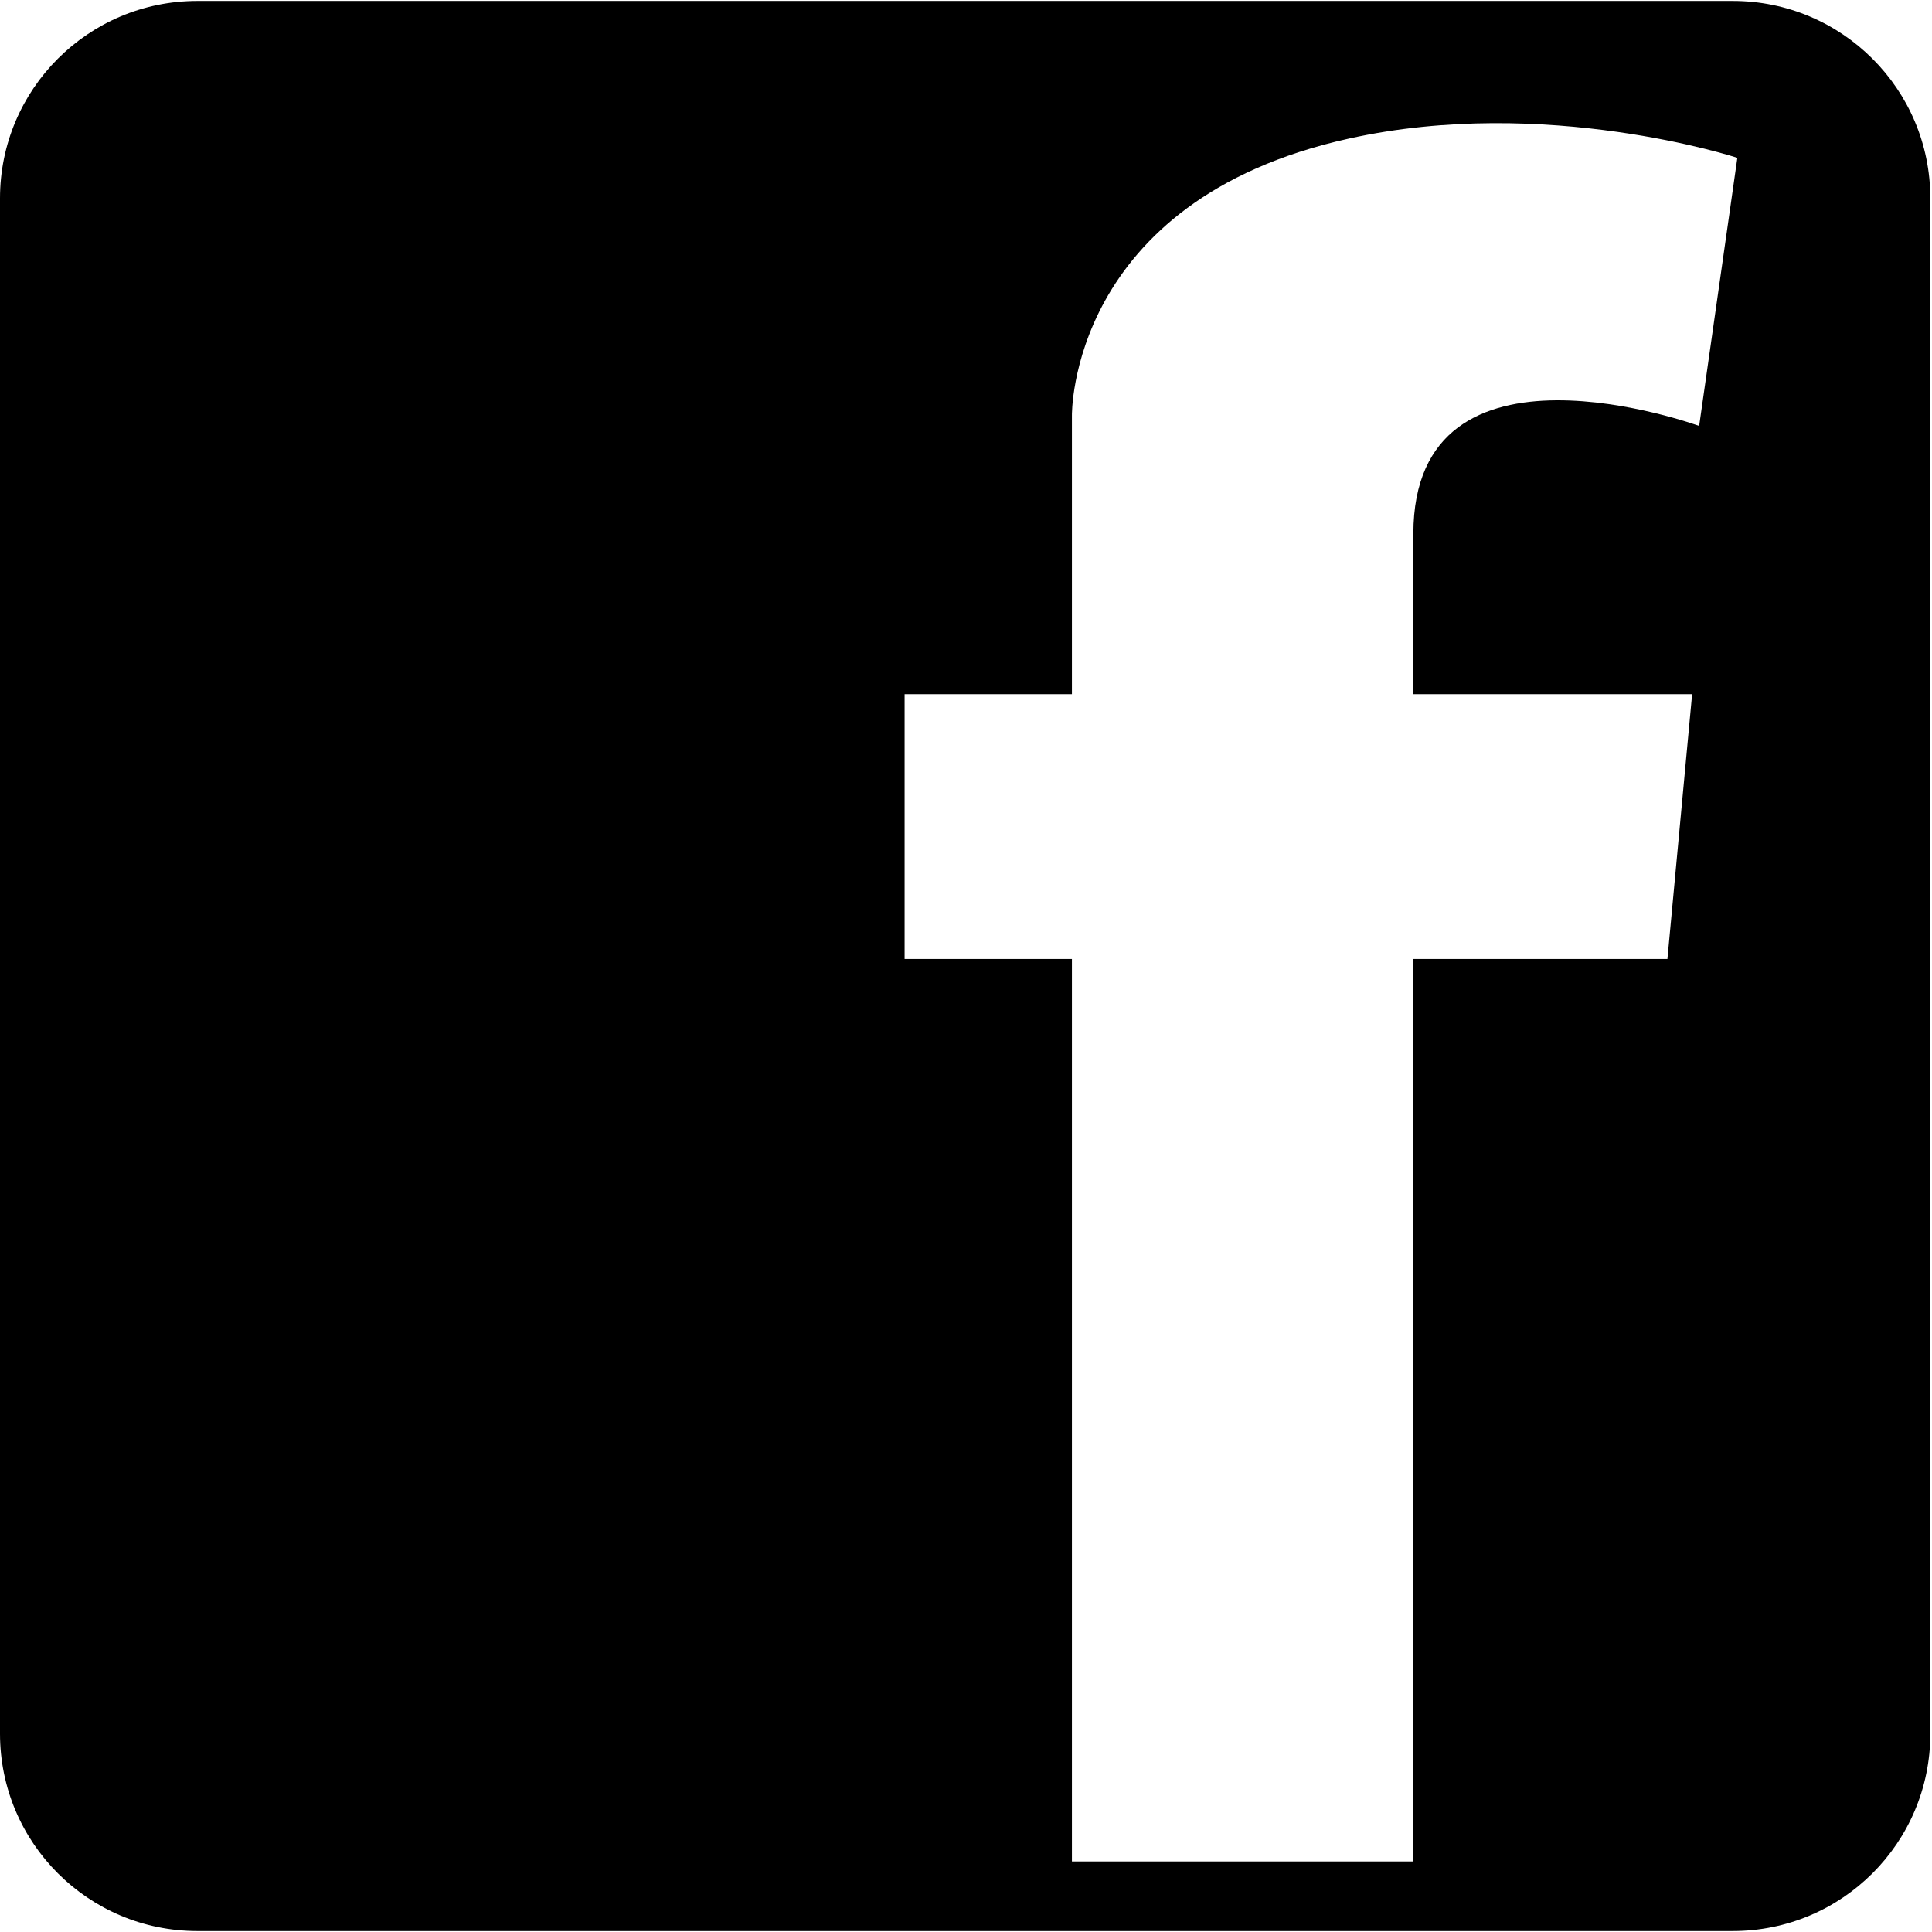
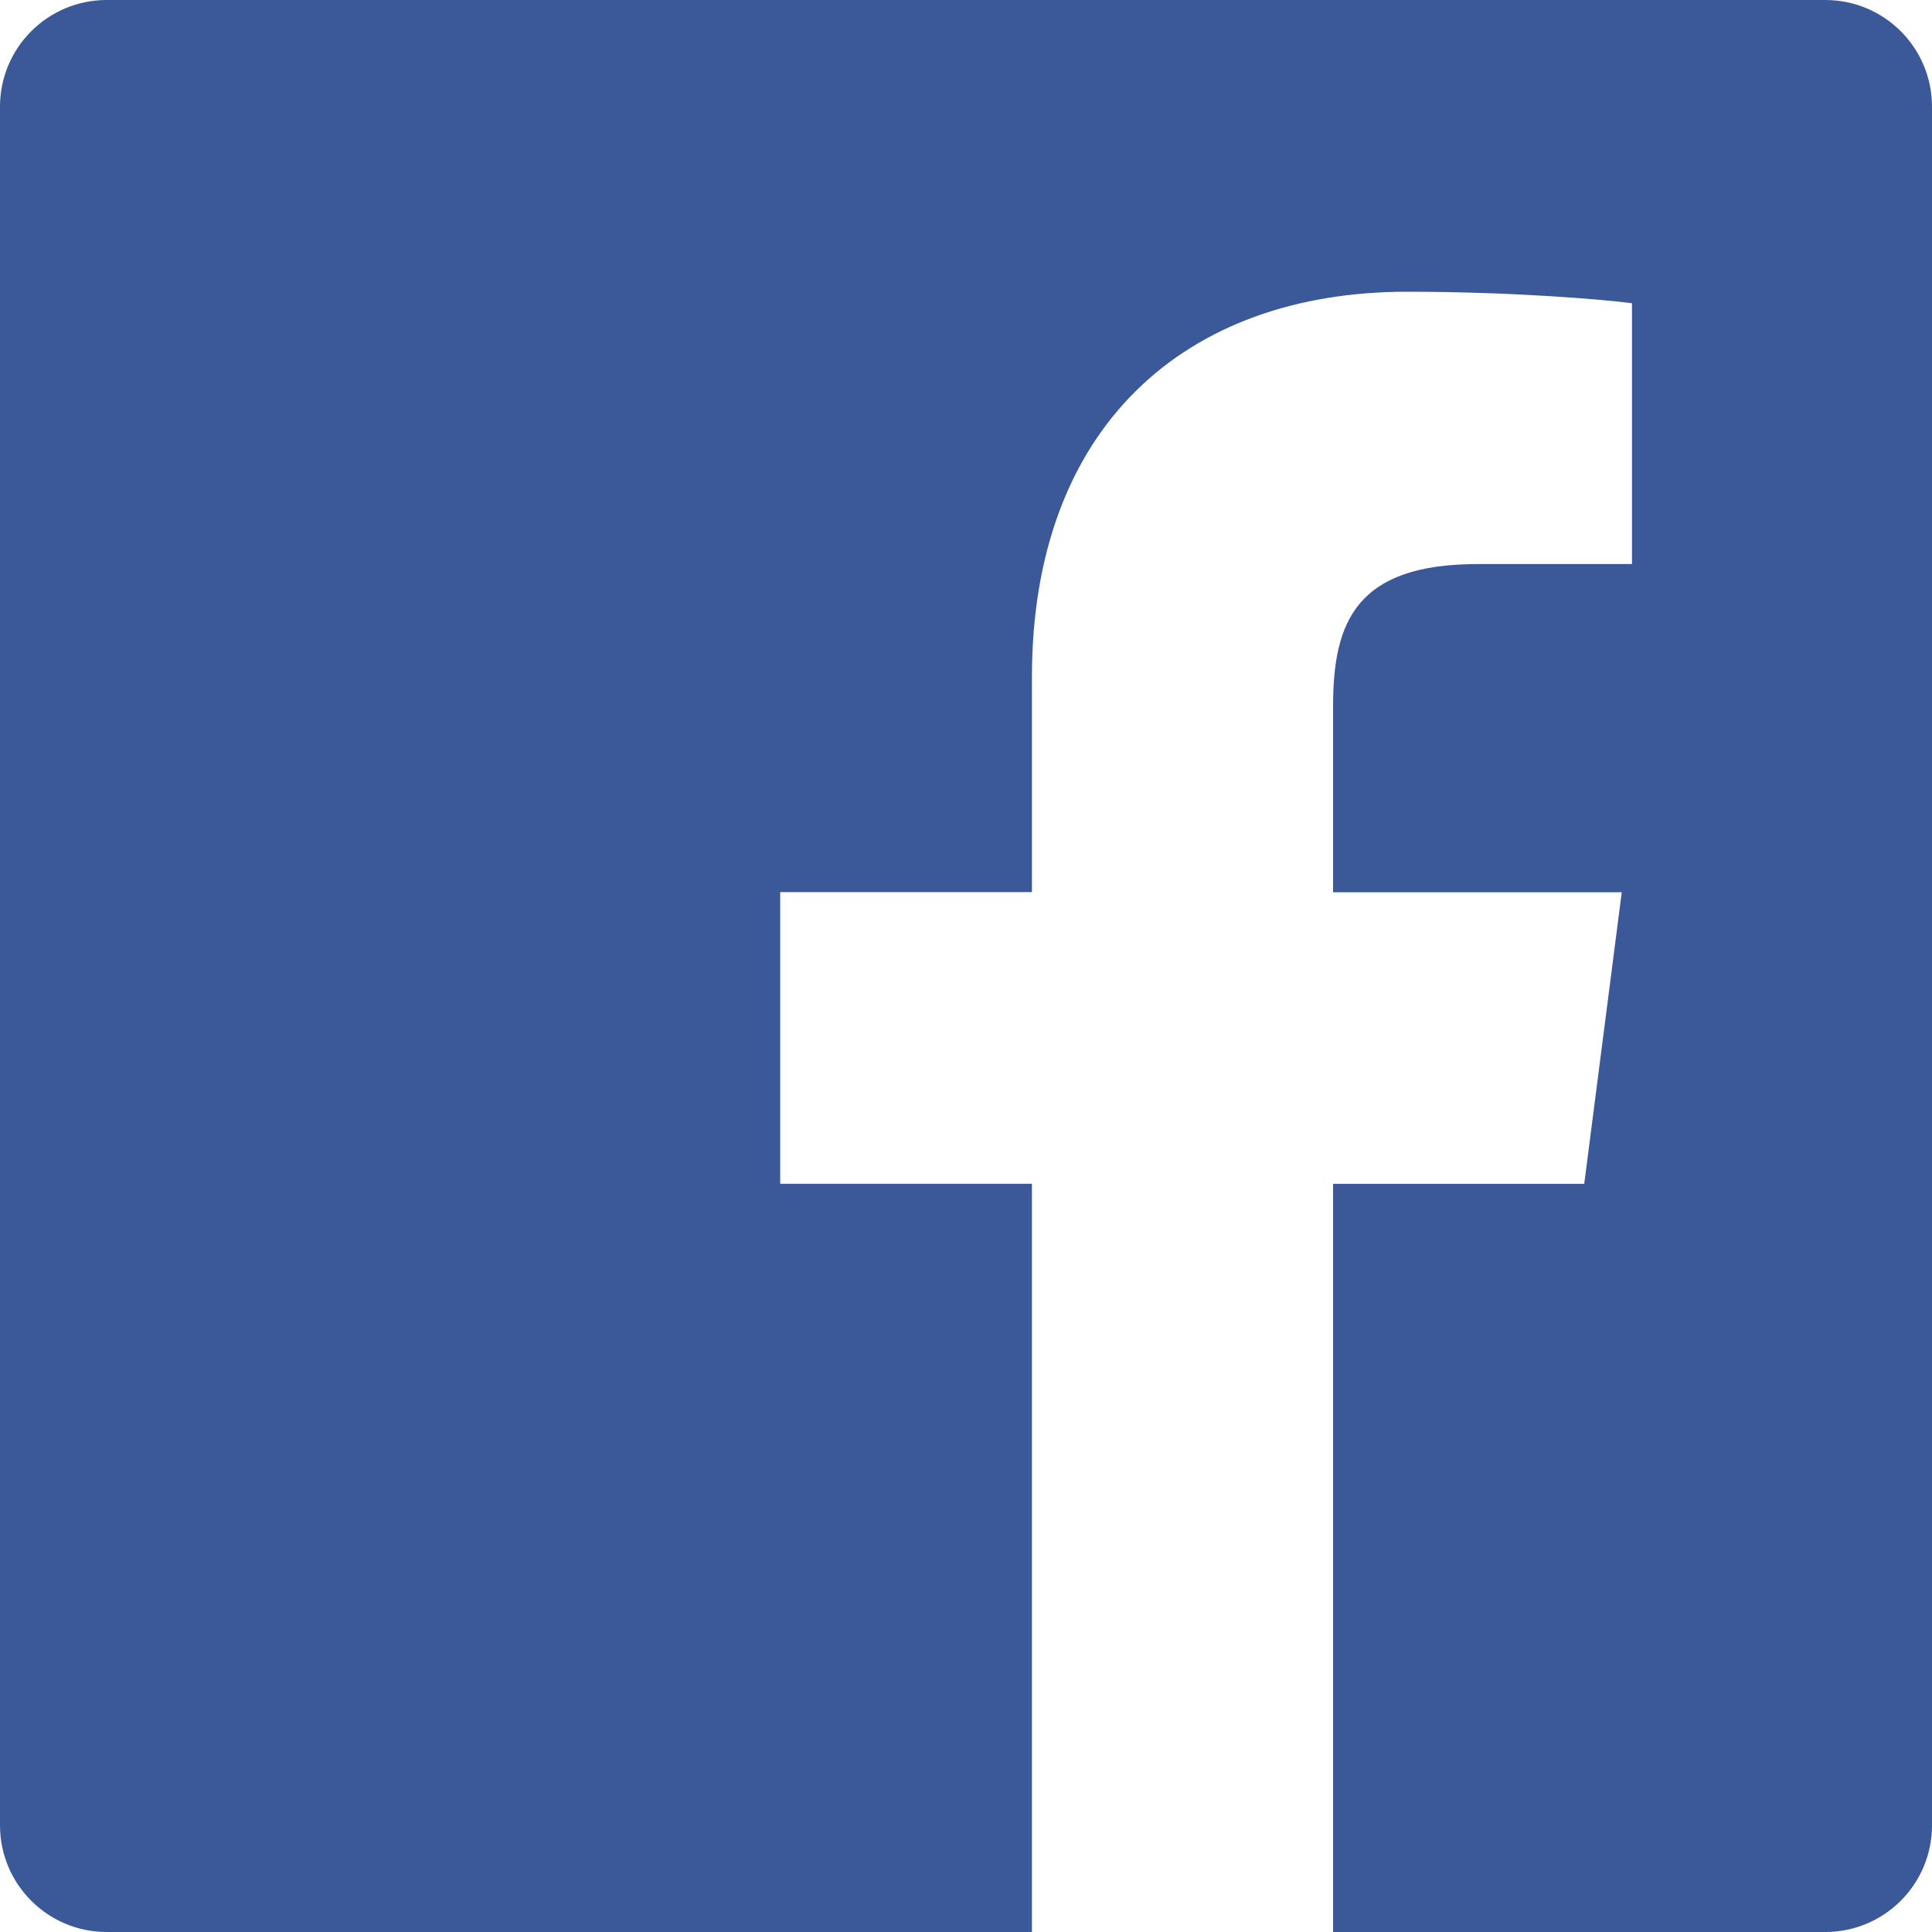
- <svg xmlns="http://www.w3.org/2000/svg" t="1653058626706" class="icon" viewBox="0 0 1025 1024" version="1.1" p-id="1953" width="200" height="200">
-   <path d="M919.307 0 104.693 0C46.925 0 0 46.812 0 104.693L0 919.307c0 57.88 46.925 104.693 104.693 104.693L919.307 1024c57.88 0 104.806-46.756 104.806-104.693L1024.113 104.693C1024.113 46.812 977.188 0 919.307 0zM901.463 225.479c0 0-151.618-55.339-151.618 57.259l0 85.042 147.891 0-13.101 140.494-134.79 0 0 478.797-181.151 0L568.694 508.273 479.926 508.273 479.926 367.779l88.769 0L568.694 282.738 568.694 220.001c0 0-1.863-114.123 146.988-146.988 104.467-23.152 206.054 10.221 206.054 10.221L901.463 225.479z" p-id="1954" />
+ <svg xmlns="http://www.w3.org/2000/svg" t="1654314450169" class="icon" viewBox="0 0 1024 1024" version="1.1" p-id="5681" width="200" height="200">
+   <path d="M546.987 1024H56.491A56.533 56.533 0 0 1 0 967.467V56.533C0 25.301 25.301 0 56.533 0h910.933C998.699 0 1024 25.301 1024 56.533v910.933c0 31.232-25.301 56.533-56.533 56.533H706.56v-396.544h133.12l19.883-154.539H706.56V374.187c0-44.715 12.373-75.221 76.587-75.221h81.835v-138.24c-14.165-1.92-62.72-6.101-119.253-6.101-118.016 0-198.784 72.021-198.784 204.288v113.92H413.525v154.581h133.419V1024z" fill="#3B5998" p-id="5682" />
</svg>
